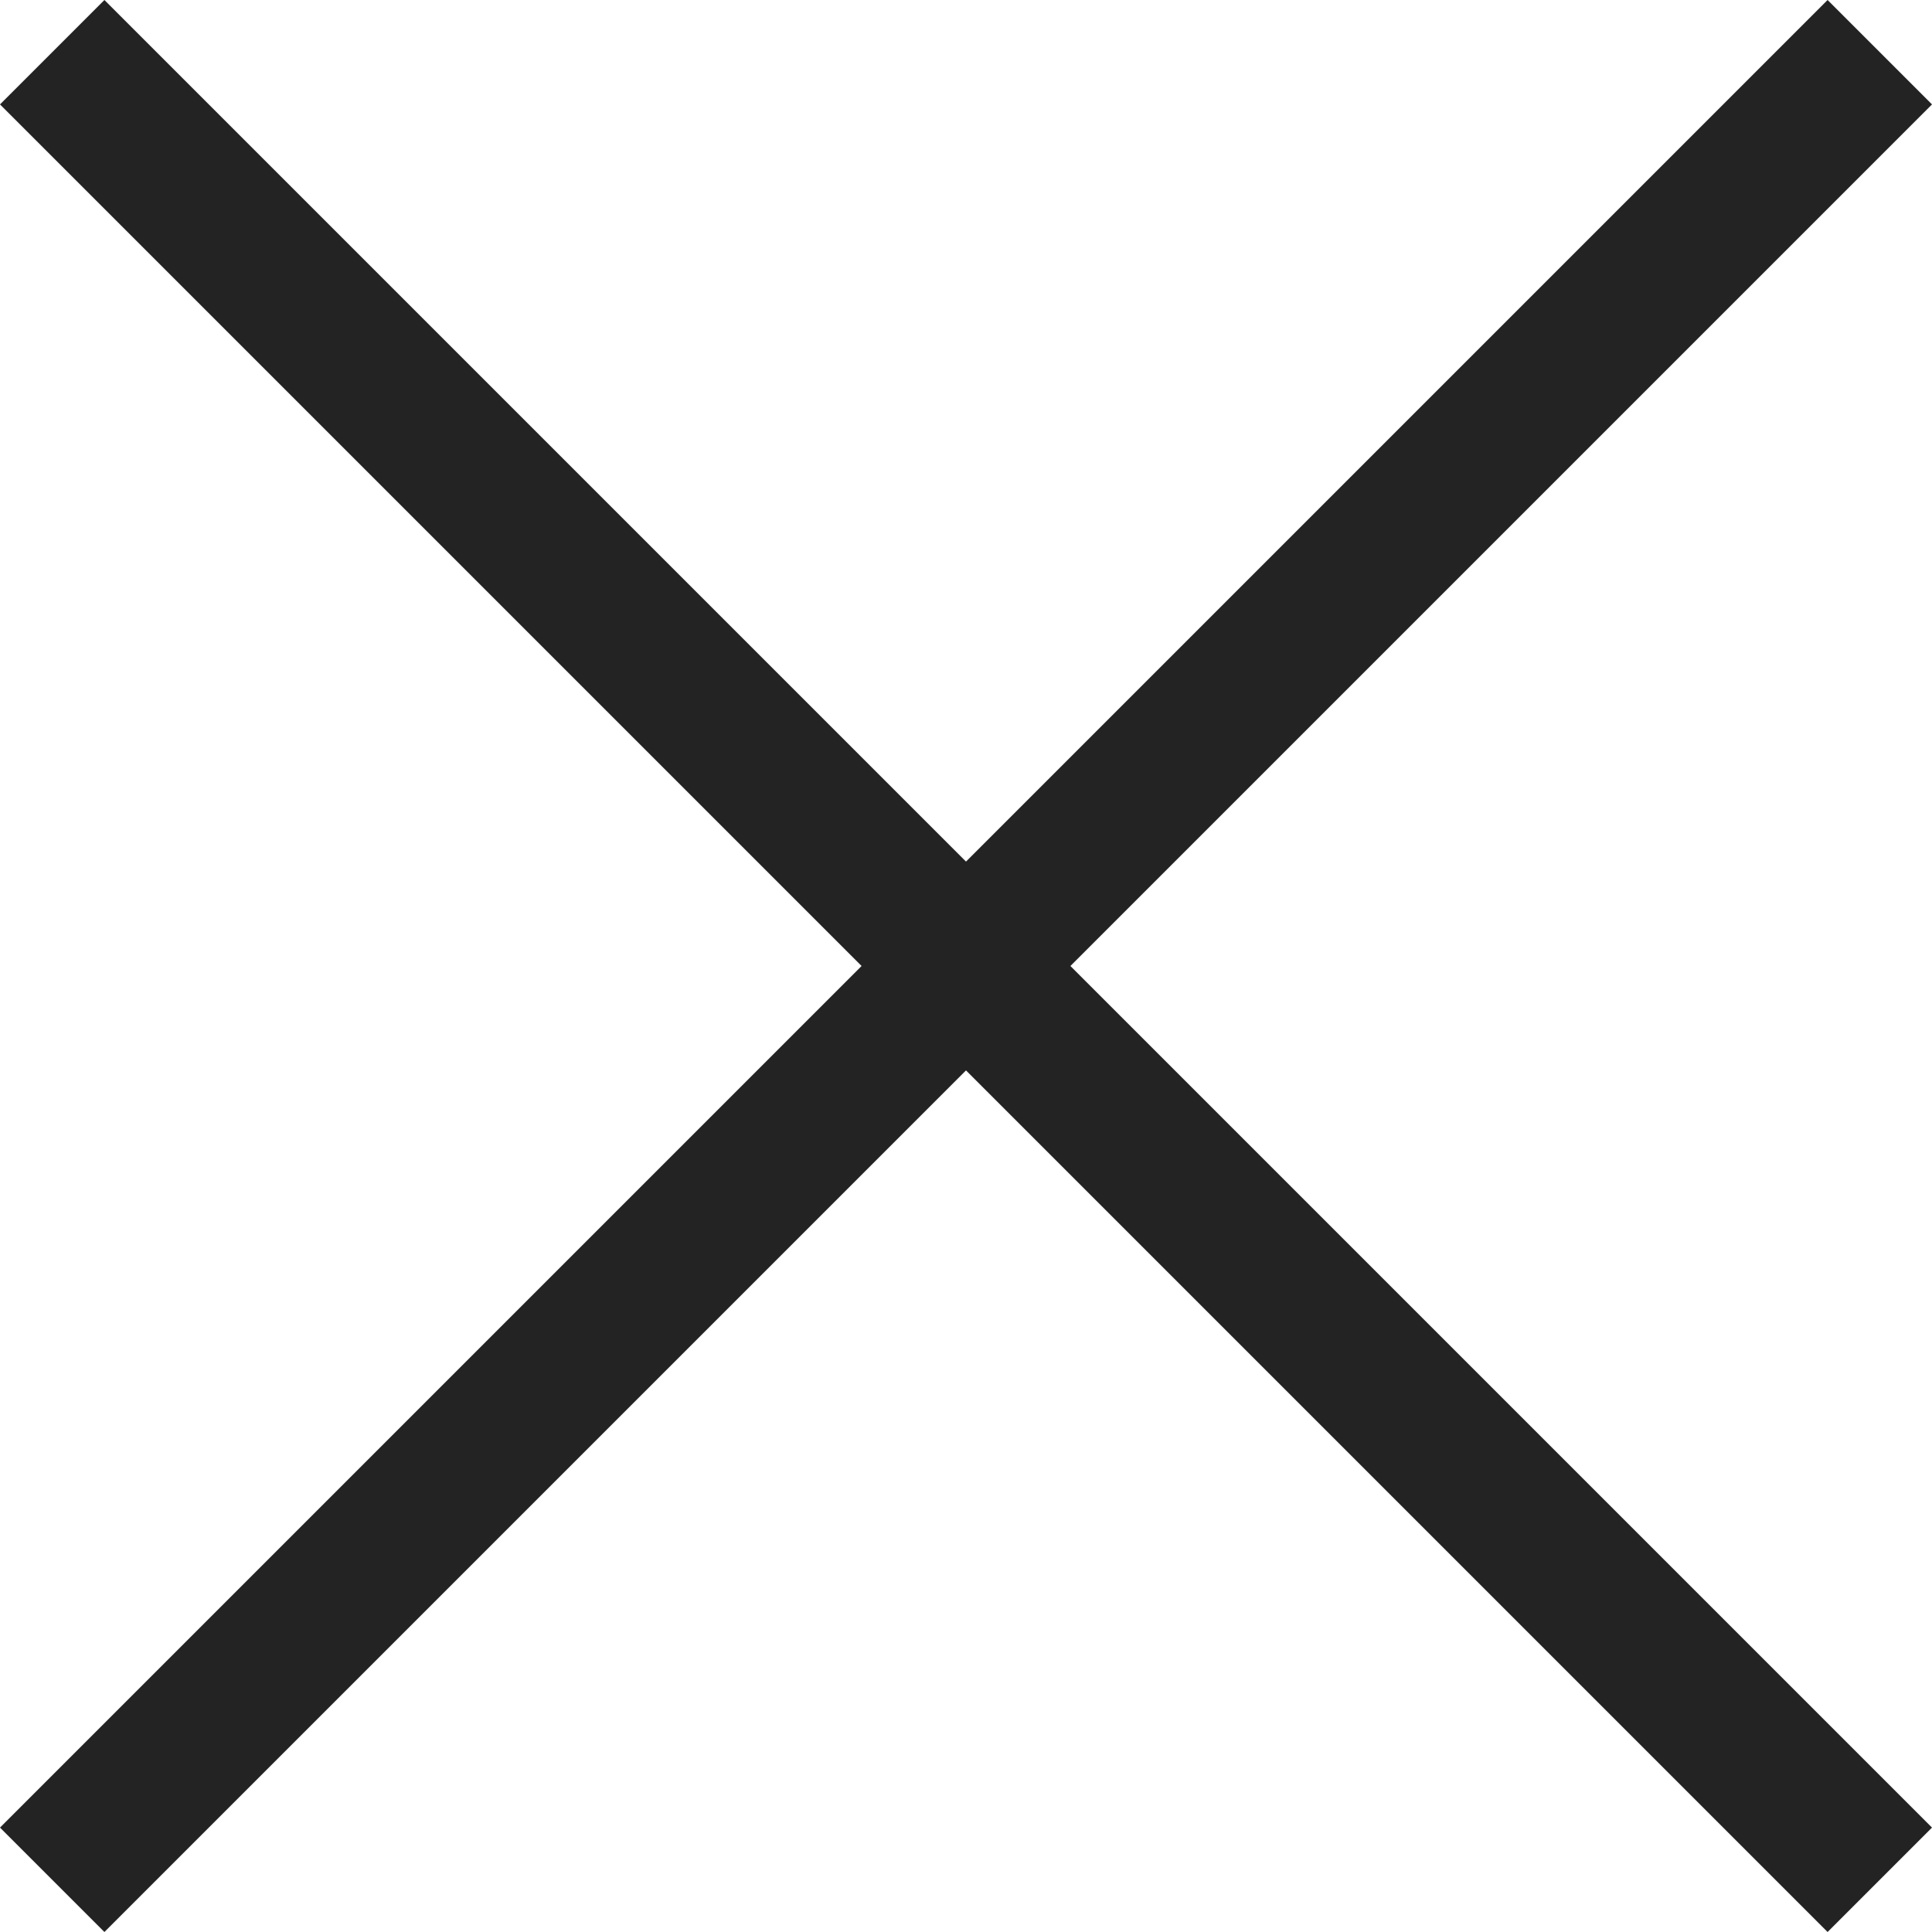
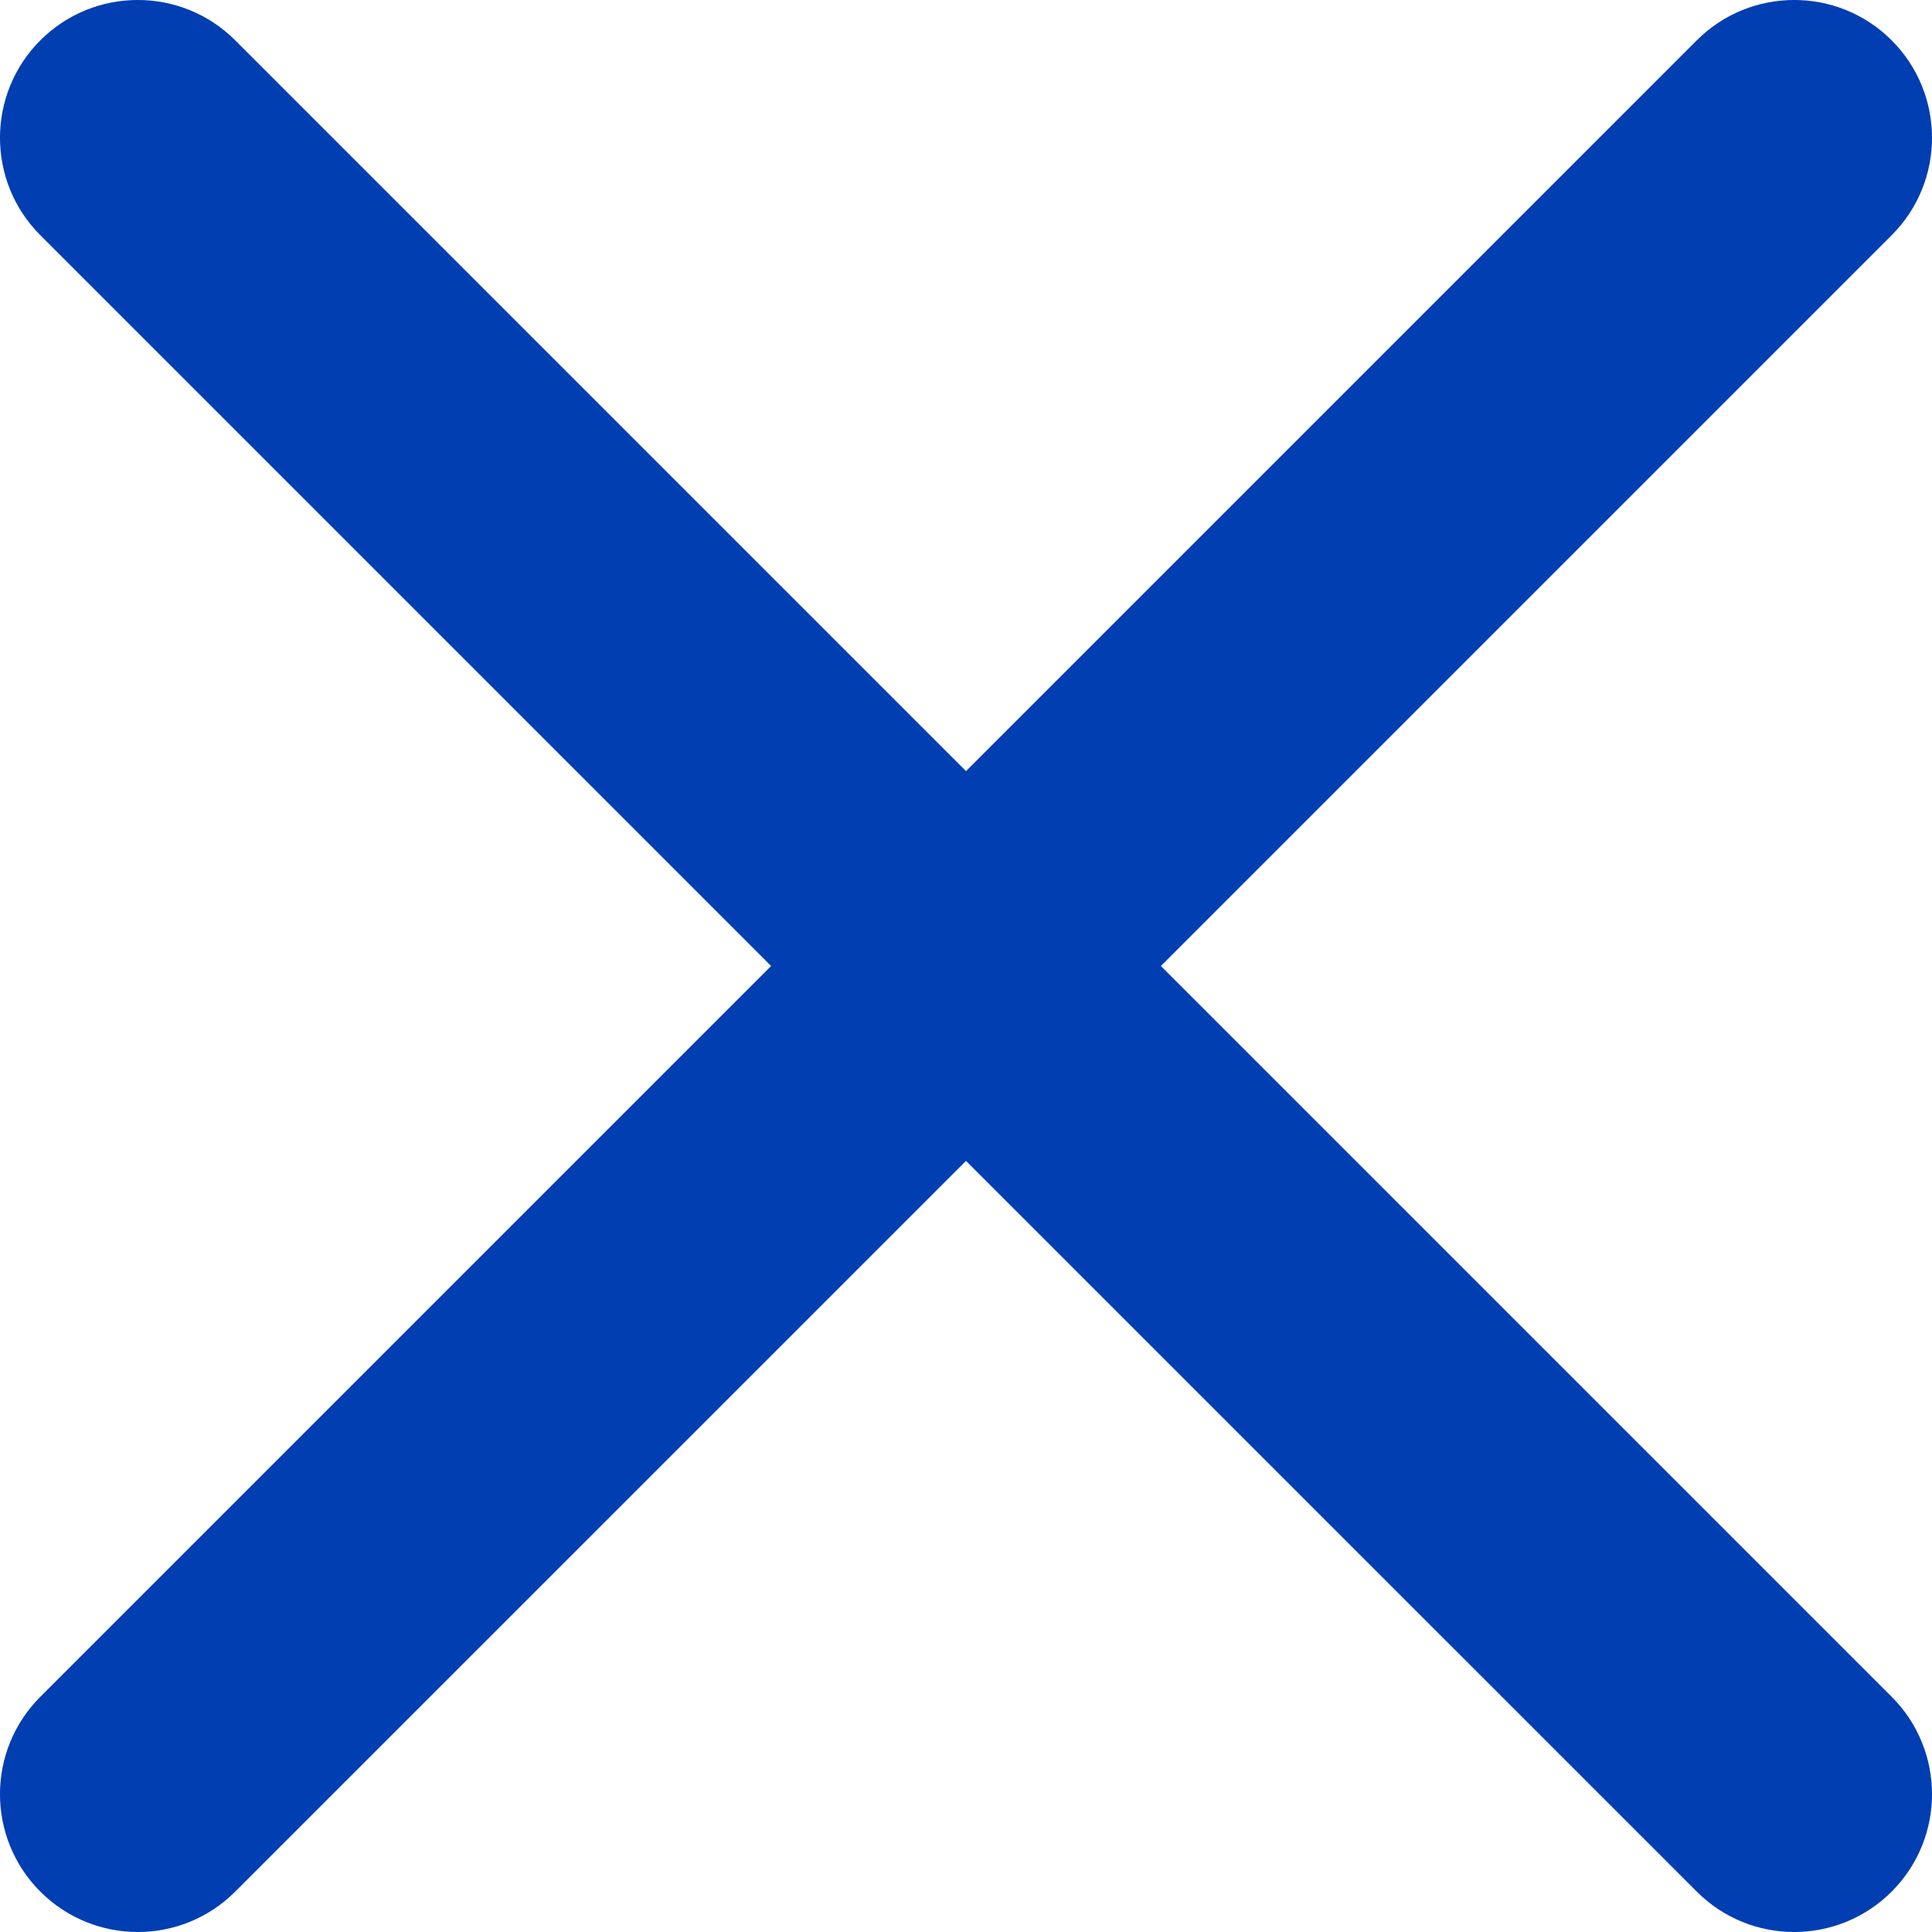
- <svg xmlns="http://www.w3.org/2000/svg" width="25" height="25" viewBox="0 0 25 25" fill="none">
-   <path d="M23.649 0L12.5 11.149L1.351 0L0 1.351L11.149 12.5L0 23.649L1.351 25L12.5 13.851L23.649 25L25 23.649L13.851 12.5L25 1.351L23.649 0Z" fill="#232323" />
+ <svg xmlns="http://www.w3.org/2000/svg" width="32" height="32" viewBox="0 0 32 32" fill="none">
+   <path d="M31.332 0.668C30.441 -0.223 28.995 -0.223 28.104 0.668L16 12.772L3.896 0.668C3.005 -0.223 1.56 -0.223 0.668 0.668C-0.223 1.56 -0.223 3.005 0.668 3.896L12.772 16L0.668 28.104C-0.223 28.995 -0.223 30.44 0.668 31.331C1.56 32.223 3.005 32.223 3.896 31.331L16 19.228L28.104 31.331C28.995 32.223 30.44 32.223 31.332 31.331C32.223 30.44 32.223 28.995 31.332 28.104L19.228 16L31.332 3.896C32.223 3.005 32.223 1.56 31.332 0.668Z" fill="#003EB2" />
</svg>
